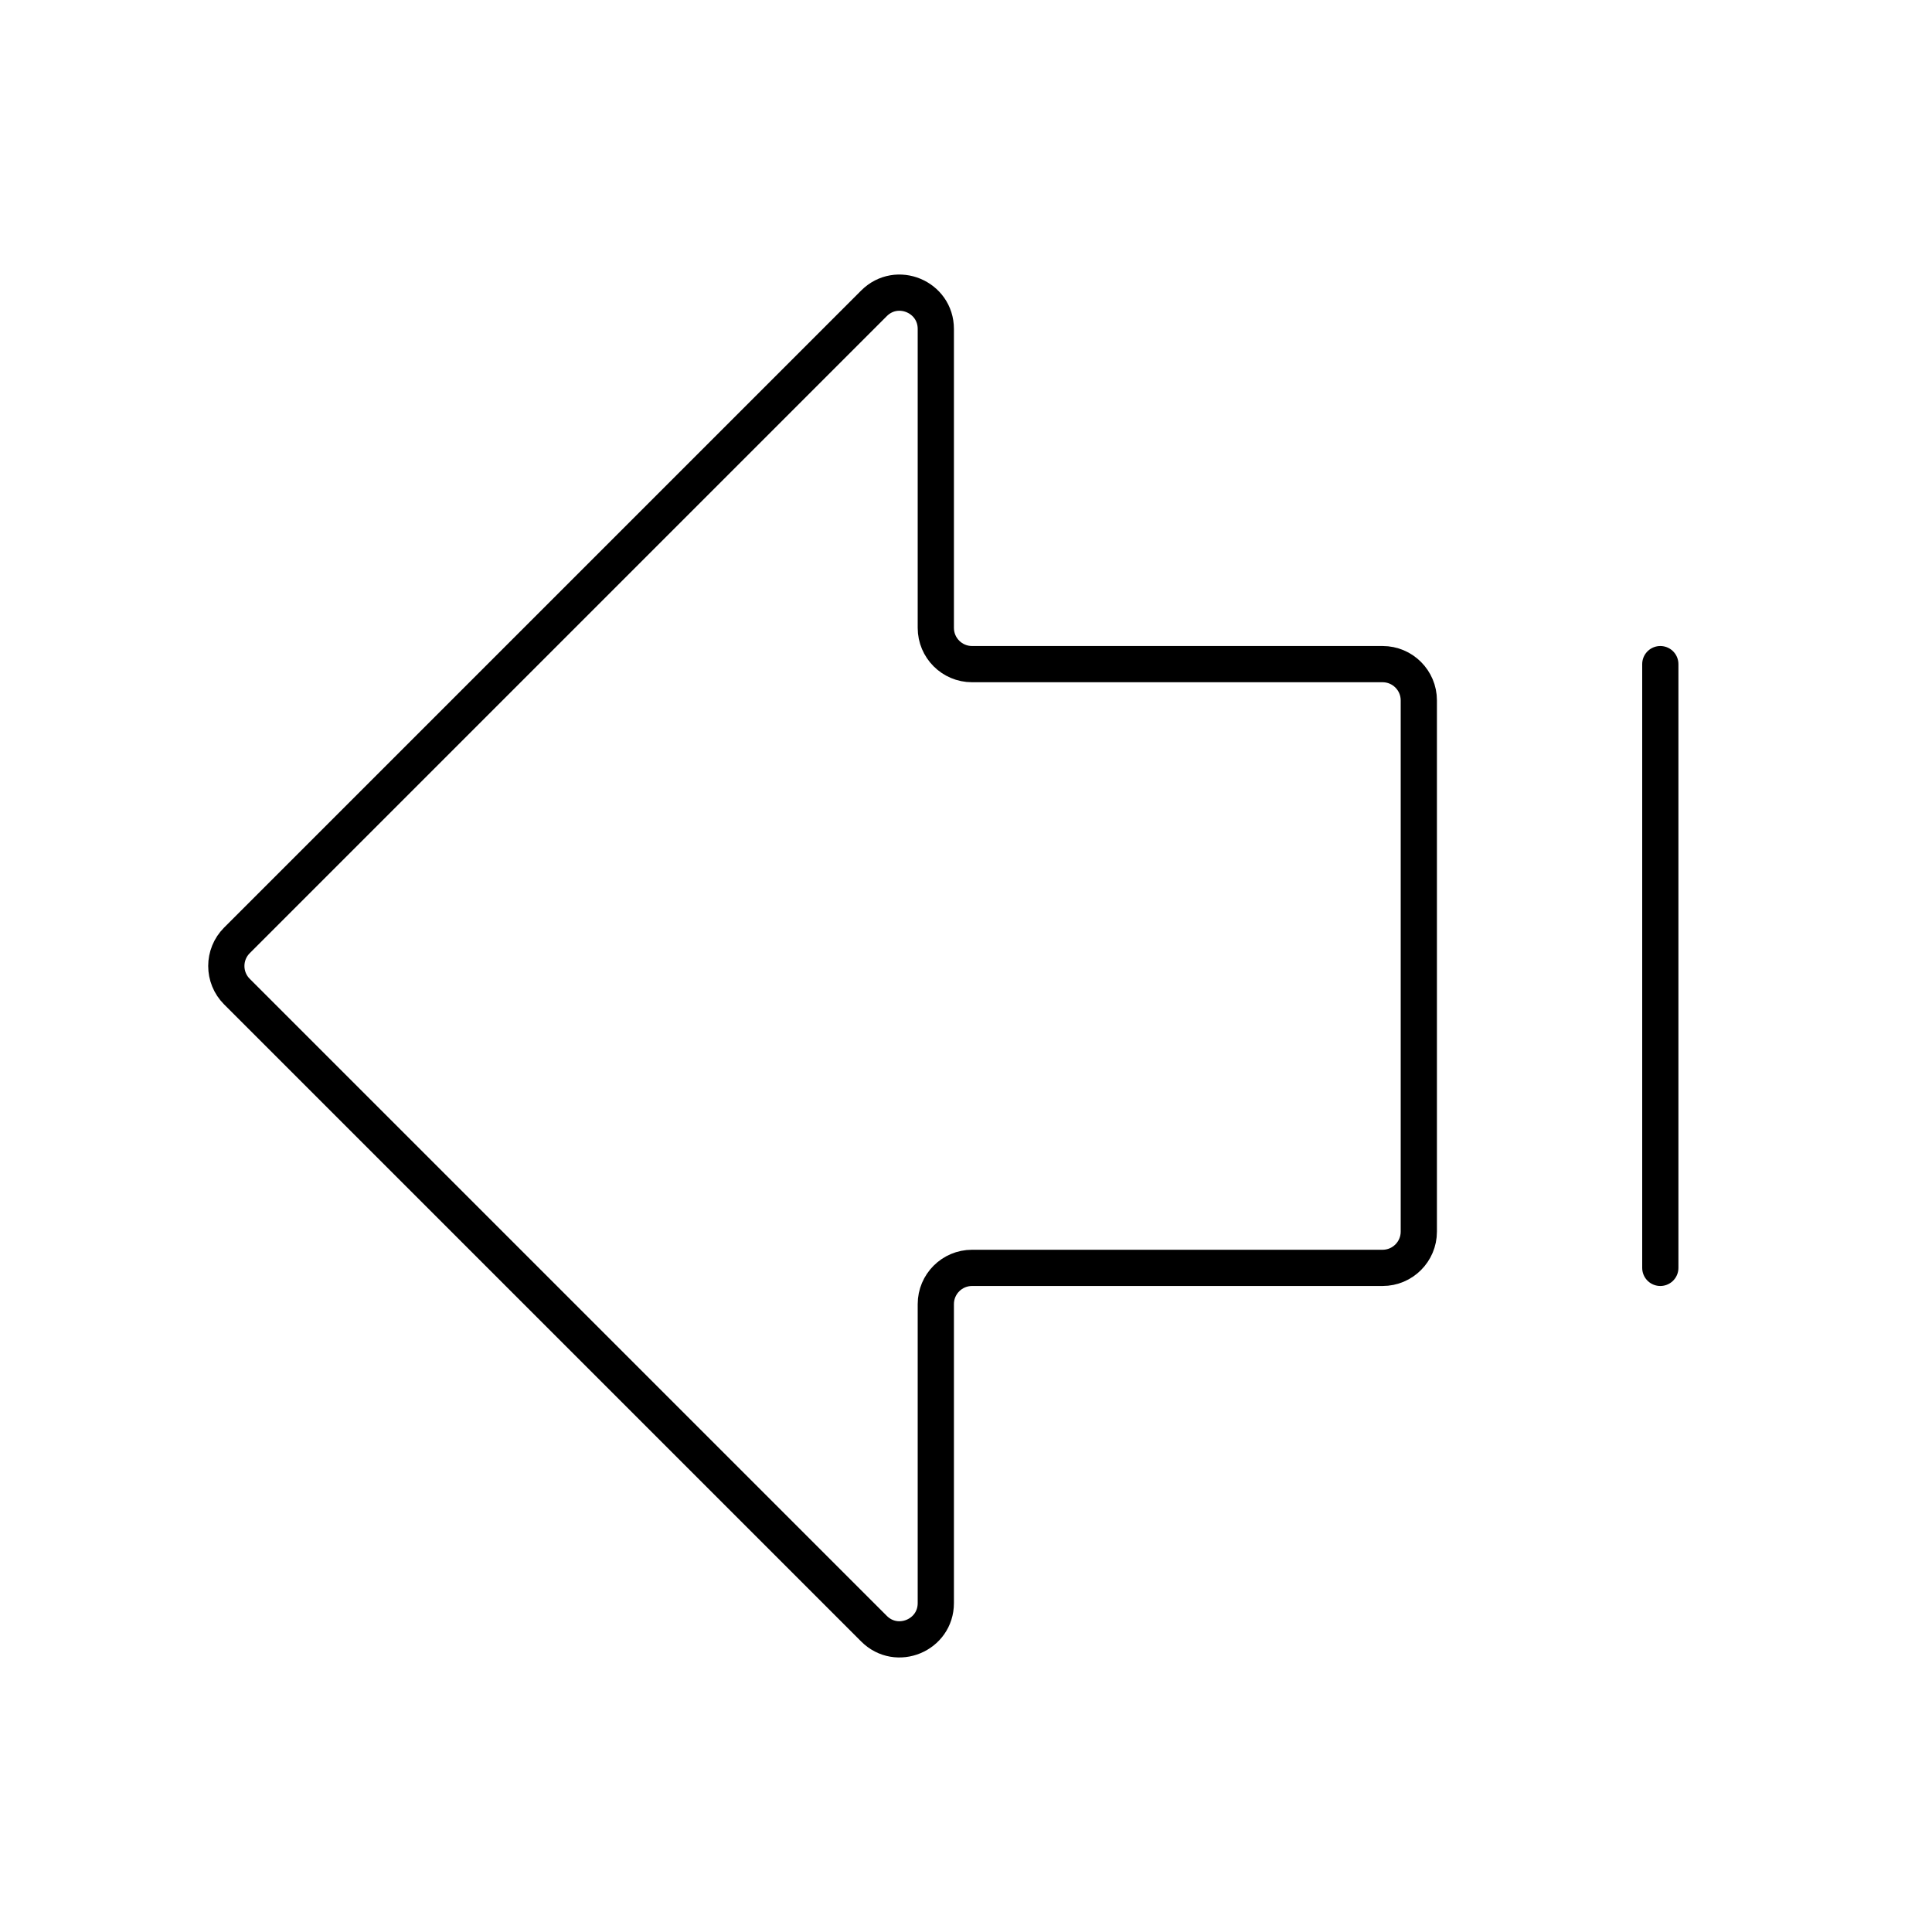
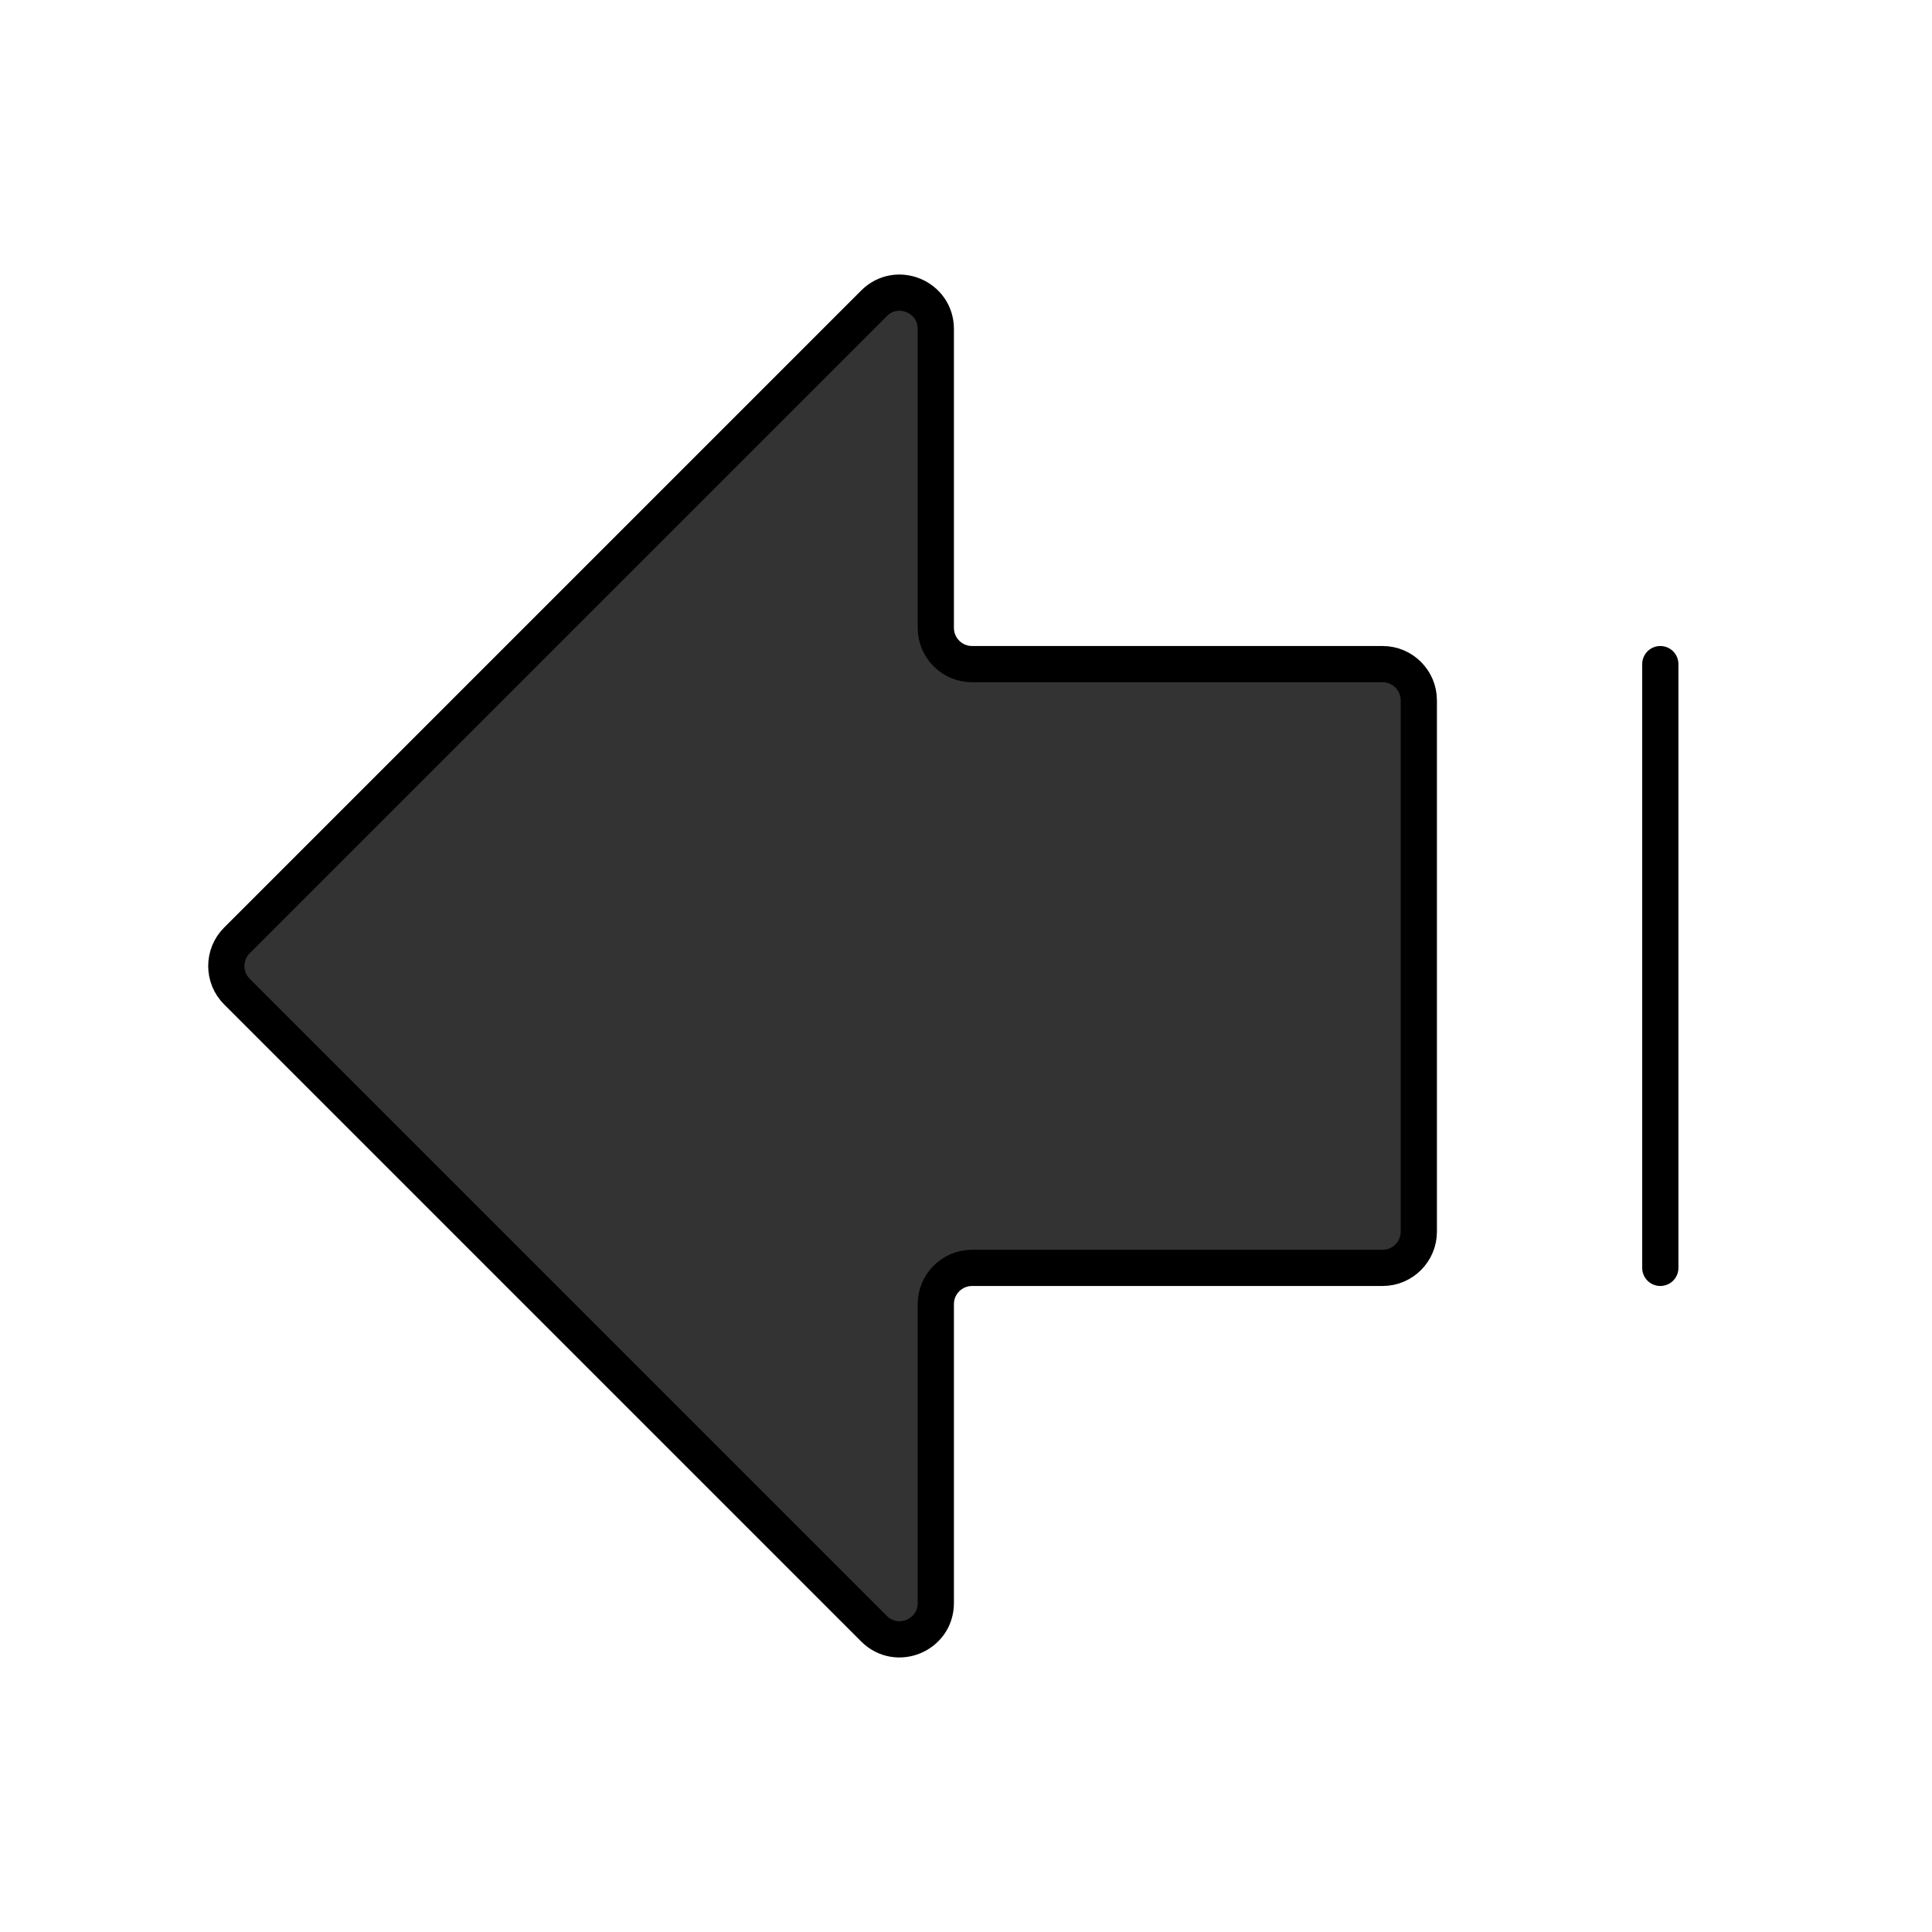
<svg xmlns="http://www.w3.org/2000/svg" width="32" height="32" viewBox="0 0 32 32" fill="none">
-   <path d="M3.924 16.424L14.476 26.976C14.854 27.354 15.5 27.086 15.5 26.552V21.6C15.5 21.269 15.769 21 16.1 21H22.9C23.231 21 23.5 20.731 23.5 20.4V11.6C23.5 11.269 23.231 11 22.9 11H16.1C15.769 11 15.5 10.731 15.5 10.4V5.449C15.5 4.914 14.854 4.646 14.476 5.024L3.924 15.576C3.69 15.81 3.69 16.19 3.924 16.424Z" stroke="black" stroke-width="0.6" stroke-linecap="round" stroke-linejoin="round" />
-   <path d="M27.5 11V21" stroke="black" stroke-width="0.6" stroke-linecap="round" stroke-linejoin="round" />
+   <g id="ArrowFatLineLeft">
+     <g id="Group 4">
+       <path id="sk-bg--vector" opacity="0.8" d="M4.179 16.679L13.861 26.361C14.375 26.875 14.632 27.132 14.853 27.15C15.044 27.165 15.232 27.087 15.356 26.941C15.5 26.773 15.5 26.409 15.5 25.682V21.96C15.5 21.624 15.5 21.456 15.565 21.328C15.623 21.215 15.715 21.123 15.828 21.065C15.956 21 16.124 21 16.46 21H22.54C22.876 21 23.044 21 23.172 20.935C23.285 20.877 23.377 20.785 23.435 20.672C23.5 20.544 23.5 20.376 23.5 20.04V11.96C23.5 11.624 23.5 11.456 23.435 11.328C23.377 11.215 23.285 11.123 23.172 11.065C23.044 11 22.876 11 22.54 11H16.46C16.124 11 15.956 11 15.828 10.935C15.715 10.877 15.623 10.785 15.565 10.672C15.5 10.544 15.5 10.376 15.5 10.04V6.318C15.5 5.591 15.5 5.227 15.356 5.059C15.232 4.913 15.044 4.835 14.853 4.85C14.632 4.868 14.375 5.125 13.861 5.639L4.179 15.321C3.941 15.559 3.822 15.678 3.778 15.815C3.739 15.935 3.739 16.065 3.778 16.185C3.822 16.322 3.941 16.441 4.179 16.679Z" fill="black" />
+       <path id="sk-line--vector" d="M3.924 16.424L14.476 26.976C14.854 27.354 15.5 27.086 15.5 26.552V21.6C15.5 21.269 15.769 21 16.1 21H22.9C23.231 21 23.5 20.731 23.5 20.4V11.6C23.5 11.269 23.231 11 22.9 11H16.1C15.769 11 15.5 10.731 15.5 10.4V5.449C15.5 4.914 14.854 4.646 14.476 5.024L3.924 15.576C3.69 15.81 3.69 16.19 3.924 16.424Z" stroke="black" stroke-width="0.6" stroke-linecap="round" stroke-linejoin="round" />
+       <path id="sk-line--vector-23" d="M27.5 11V21" stroke="black" stroke-width="0.6" stroke-linecap="round" stroke-linejoin="round" />
+     </g>
+   </g>
</svg>
